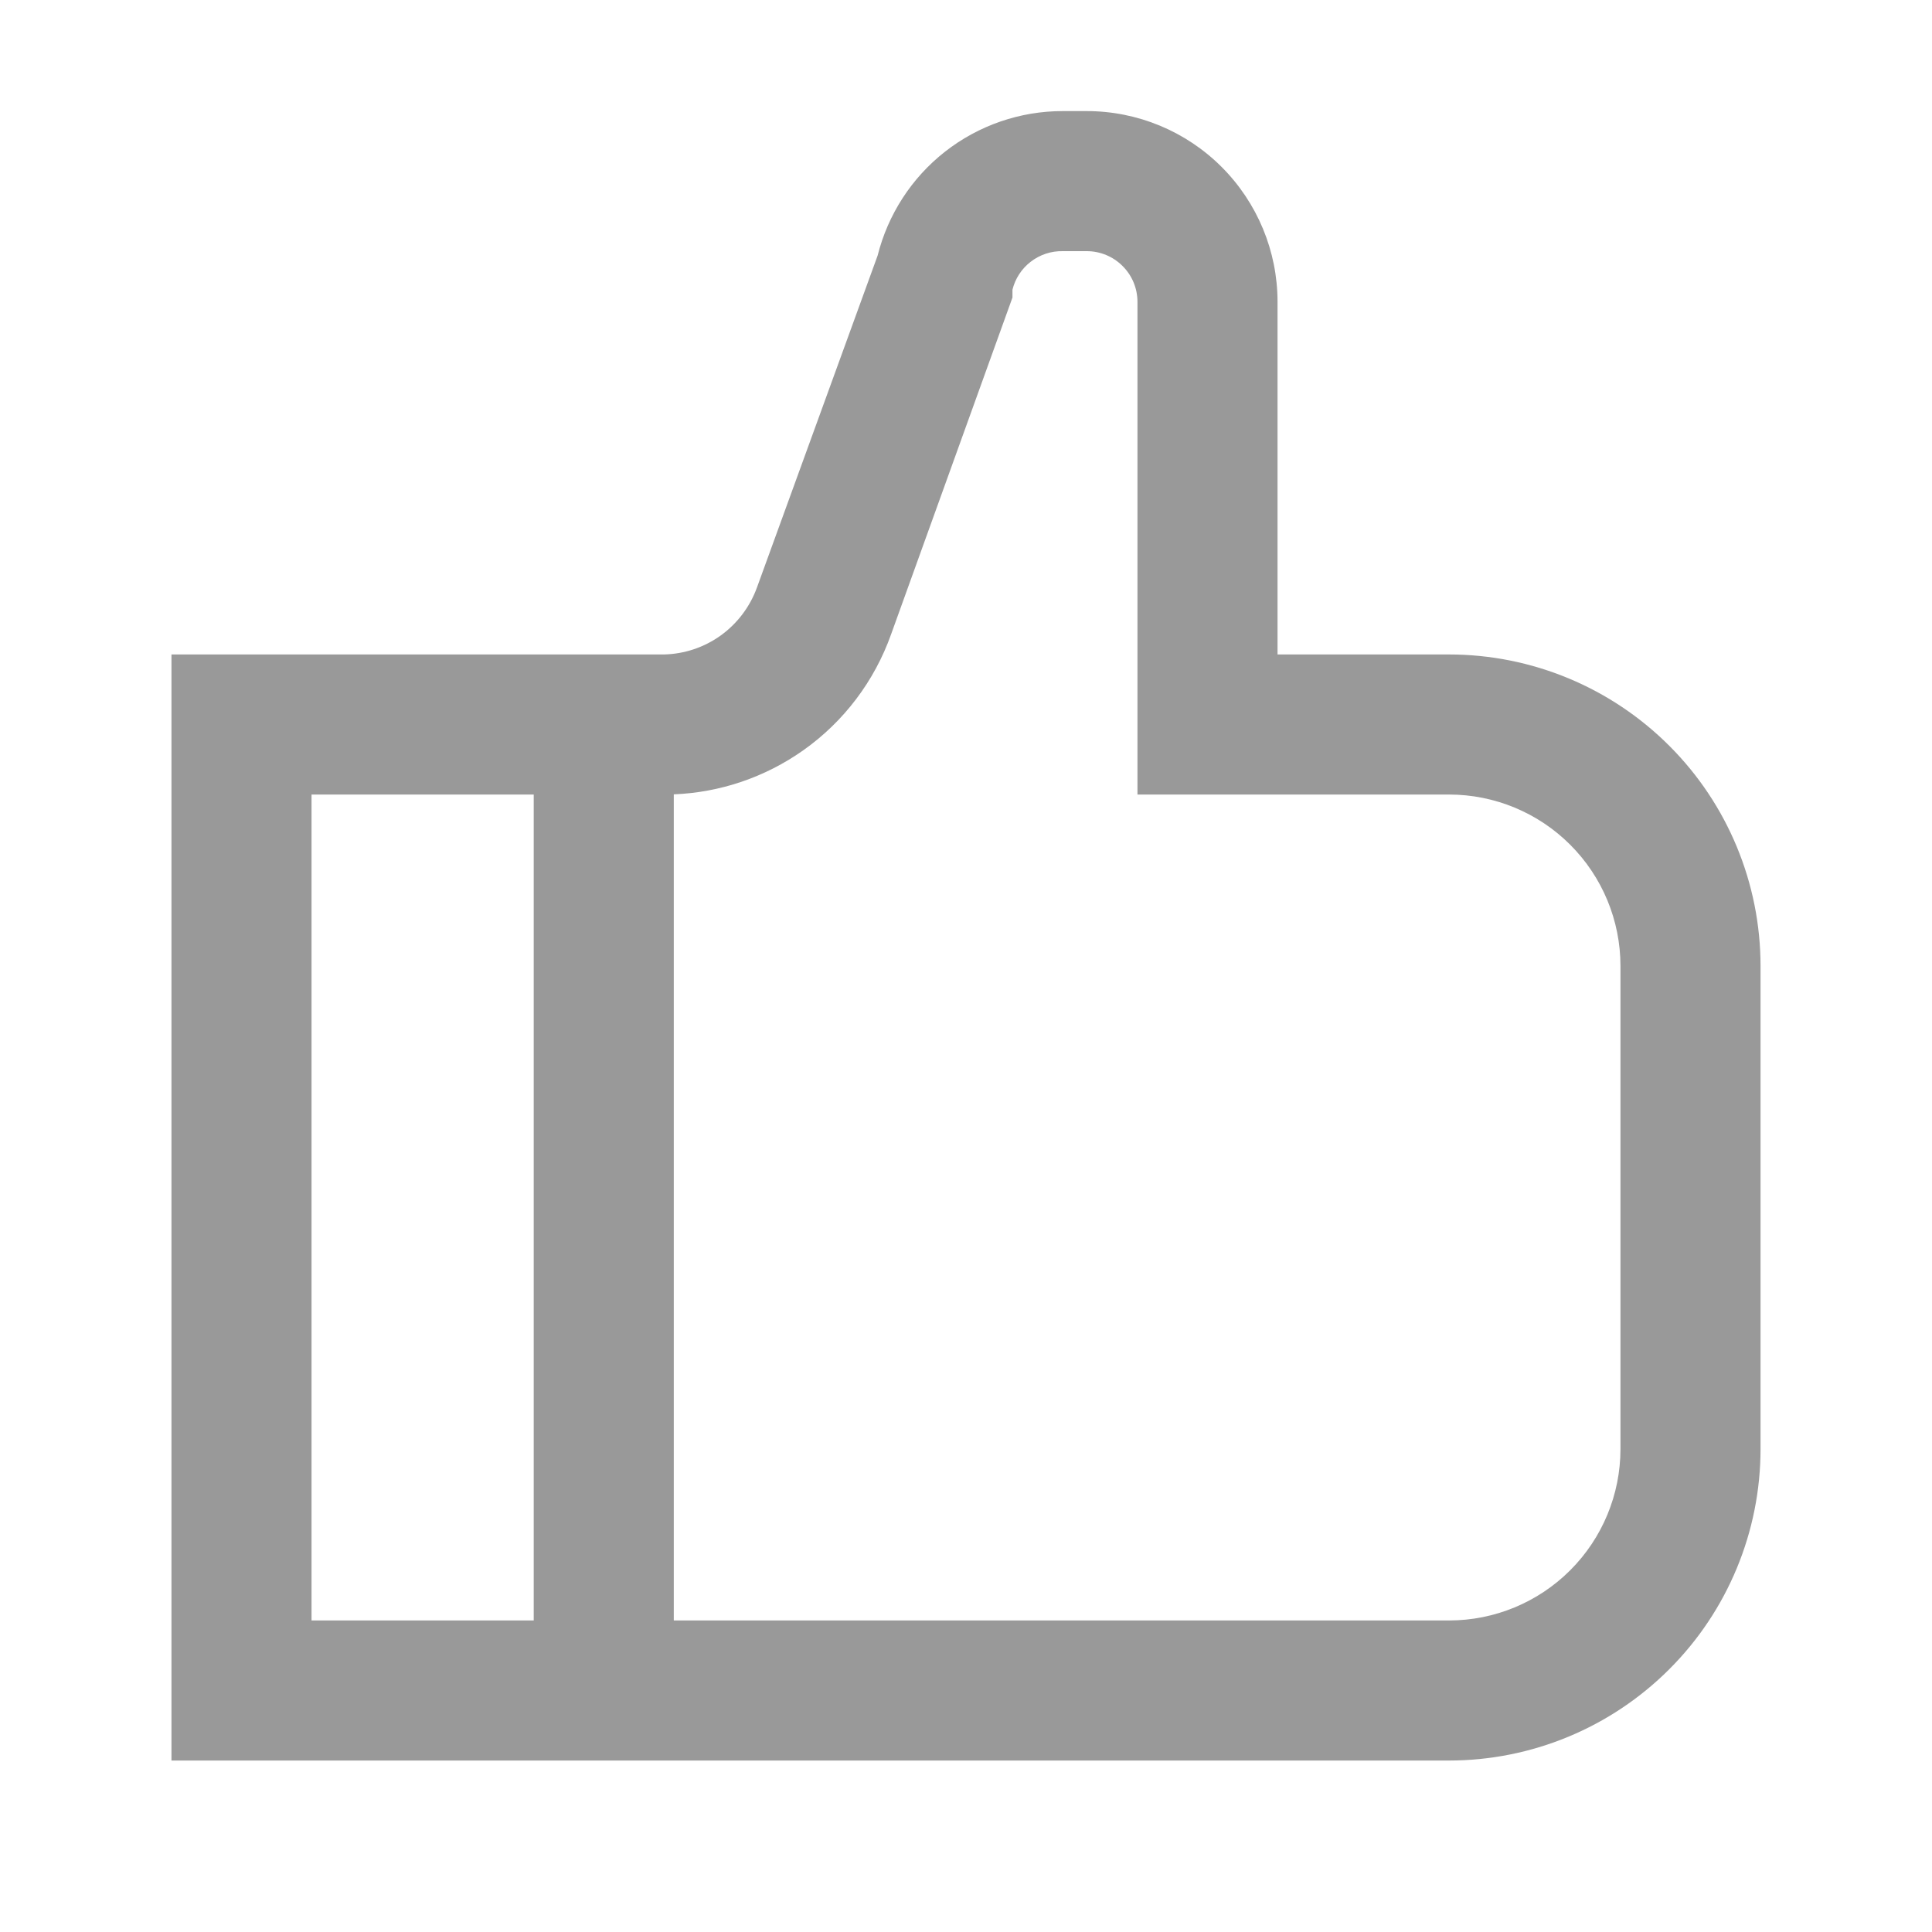
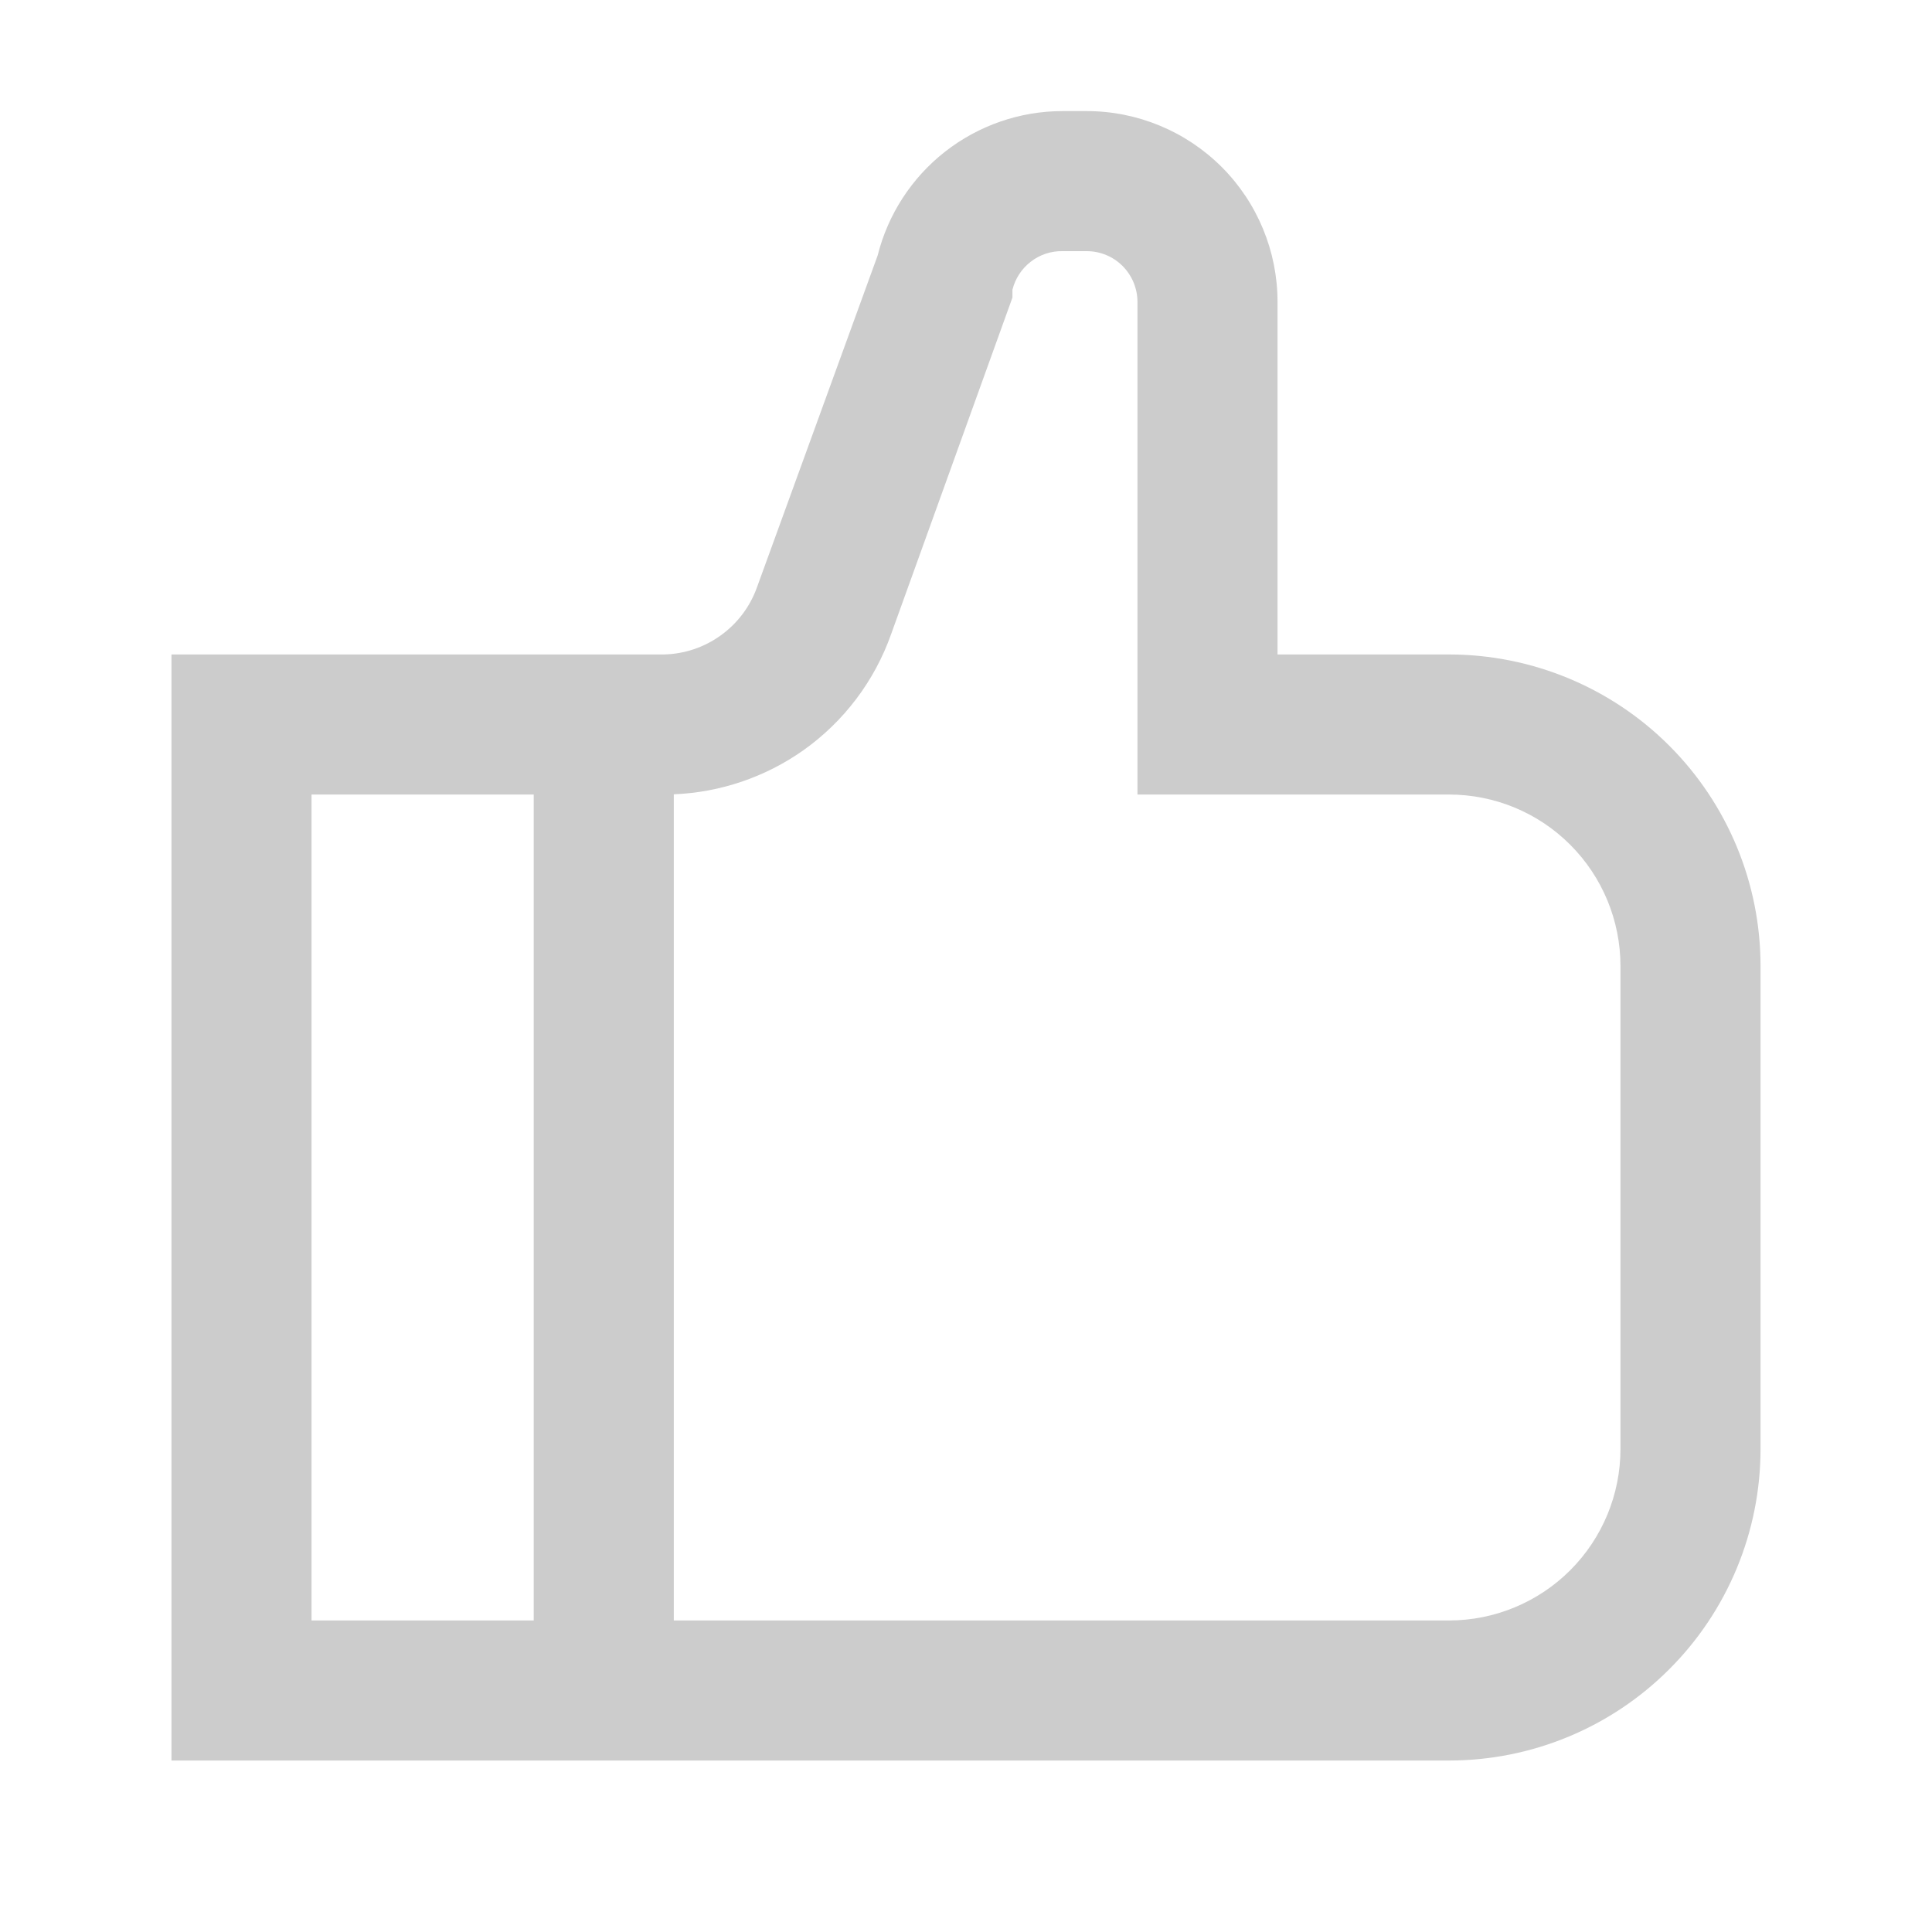
- <svg xmlns="http://www.w3.org/2000/svg" width="20" height="20" viewBox="0 0 20 20" fill="none">
-   <path fill-rule="evenodd" clip-rule="evenodd" d="M11.25 1.15H11C10.559 1.15 10.13 1.298 9.783 1.57C9.437 1.841 9.192 2.22 9.085 2.646L7.837 6.079C7.765 6.279 7.635 6.452 7.463 6.577C7.291 6.701 7.086 6.77 6.874 6.775H1.775V18.225H15C15.855 18.225 16.675 17.885 17.28 17.28C17.885 16.676 18.225 15.855 18.225 15V10C18.225 9.145 17.885 8.324 17.28 7.72C16.675 7.115 15.855 6.775 15 6.775H13.225V3.125C13.225 2.601 13.017 2.099 12.646 1.728C12.276 1.358 11.774 1.15 11.25 1.15ZM10.668 2.711C10.764 2.636 10.882 2.597 11.004 2.6L11.25 2.6C11.389 2.6 11.523 2.655 11.621 2.754C11.72 2.852 11.775 2.986 11.775 3.125V8.225H15C15.471 8.225 15.922 8.412 16.255 8.745C16.588 9.078 16.775 9.529 16.775 10V15C16.775 15.471 16.588 15.922 16.255 16.255C15.922 16.588 15.471 16.775 15 16.775H6.975V8.223C7.455 8.204 7.92 8.046 8.314 7.768C8.735 7.471 9.053 7.05 9.225 6.565L10.481 3.08V2.999C10.509 2.885 10.575 2.783 10.668 2.711ZM3.225 16.775V8.225H5.525V16.775H3.225Z" fill="#999999" />
+ <svg xmlns="http://www.w3.org/2000/svg" width="24" height="24" viewBox="0 0 24 24" fill="none">
+   <path fill-rule="evenodd" clip-rule="evenodd" d="M13.5 1.38H13.2C12.671 1.38 12.157 1.558 11.74 1.884C11.325 2.209 11.03 2.664 10.902 3.175L9.404 7.294C9.319 7.534 9.162 7.743 8.955 7.892C8.749 8.041 8.503 8.124 8.248 8.13H2.13V21.87H18C19.026 21.87 20.011 21.462 20.736 20.736C21.462 20.011 21.87 19.026 21.87 18V12C21.87 10.973 21.462 9.989 20.736 9.263C20.011 8.538 19.026 8.13 18 8.13H15.87V3.75C15.87 3.121 15.62 2.518 15.176 2.074C14.731 1.63 14.128 1.38 13.5 1.38ZM12.802 3.253C12.916 3.163 13.059 3.116 13.204 3.12L13.5 3.12C13.667 3.12 13.827 3.186 13.945 3.304C14.063 3.423 14.13 3.583 14.13 3.75V9.87H18C18.565 9.87 19.107 10.094 19.506 10.494C19.905 10.893 20.13 11.435 20.13 12V18C20.13 18.565 19.905 19.107 19.506 19.506C19.107 19.905 18.565 20.13 18 20.13H8.37V9.867C8.946 9.844 9.504 9.655 9.977 9.322C10.482 8.965 10.864 8.46 11.07 7.877L12.577 3.696V3.599C12.611 3.462 12.69 3.34 12.802 3.253ZM3.87 20.13V9.87H6.63V20.13H3.87Z" fill="#CCCCCC" />
</svg>
